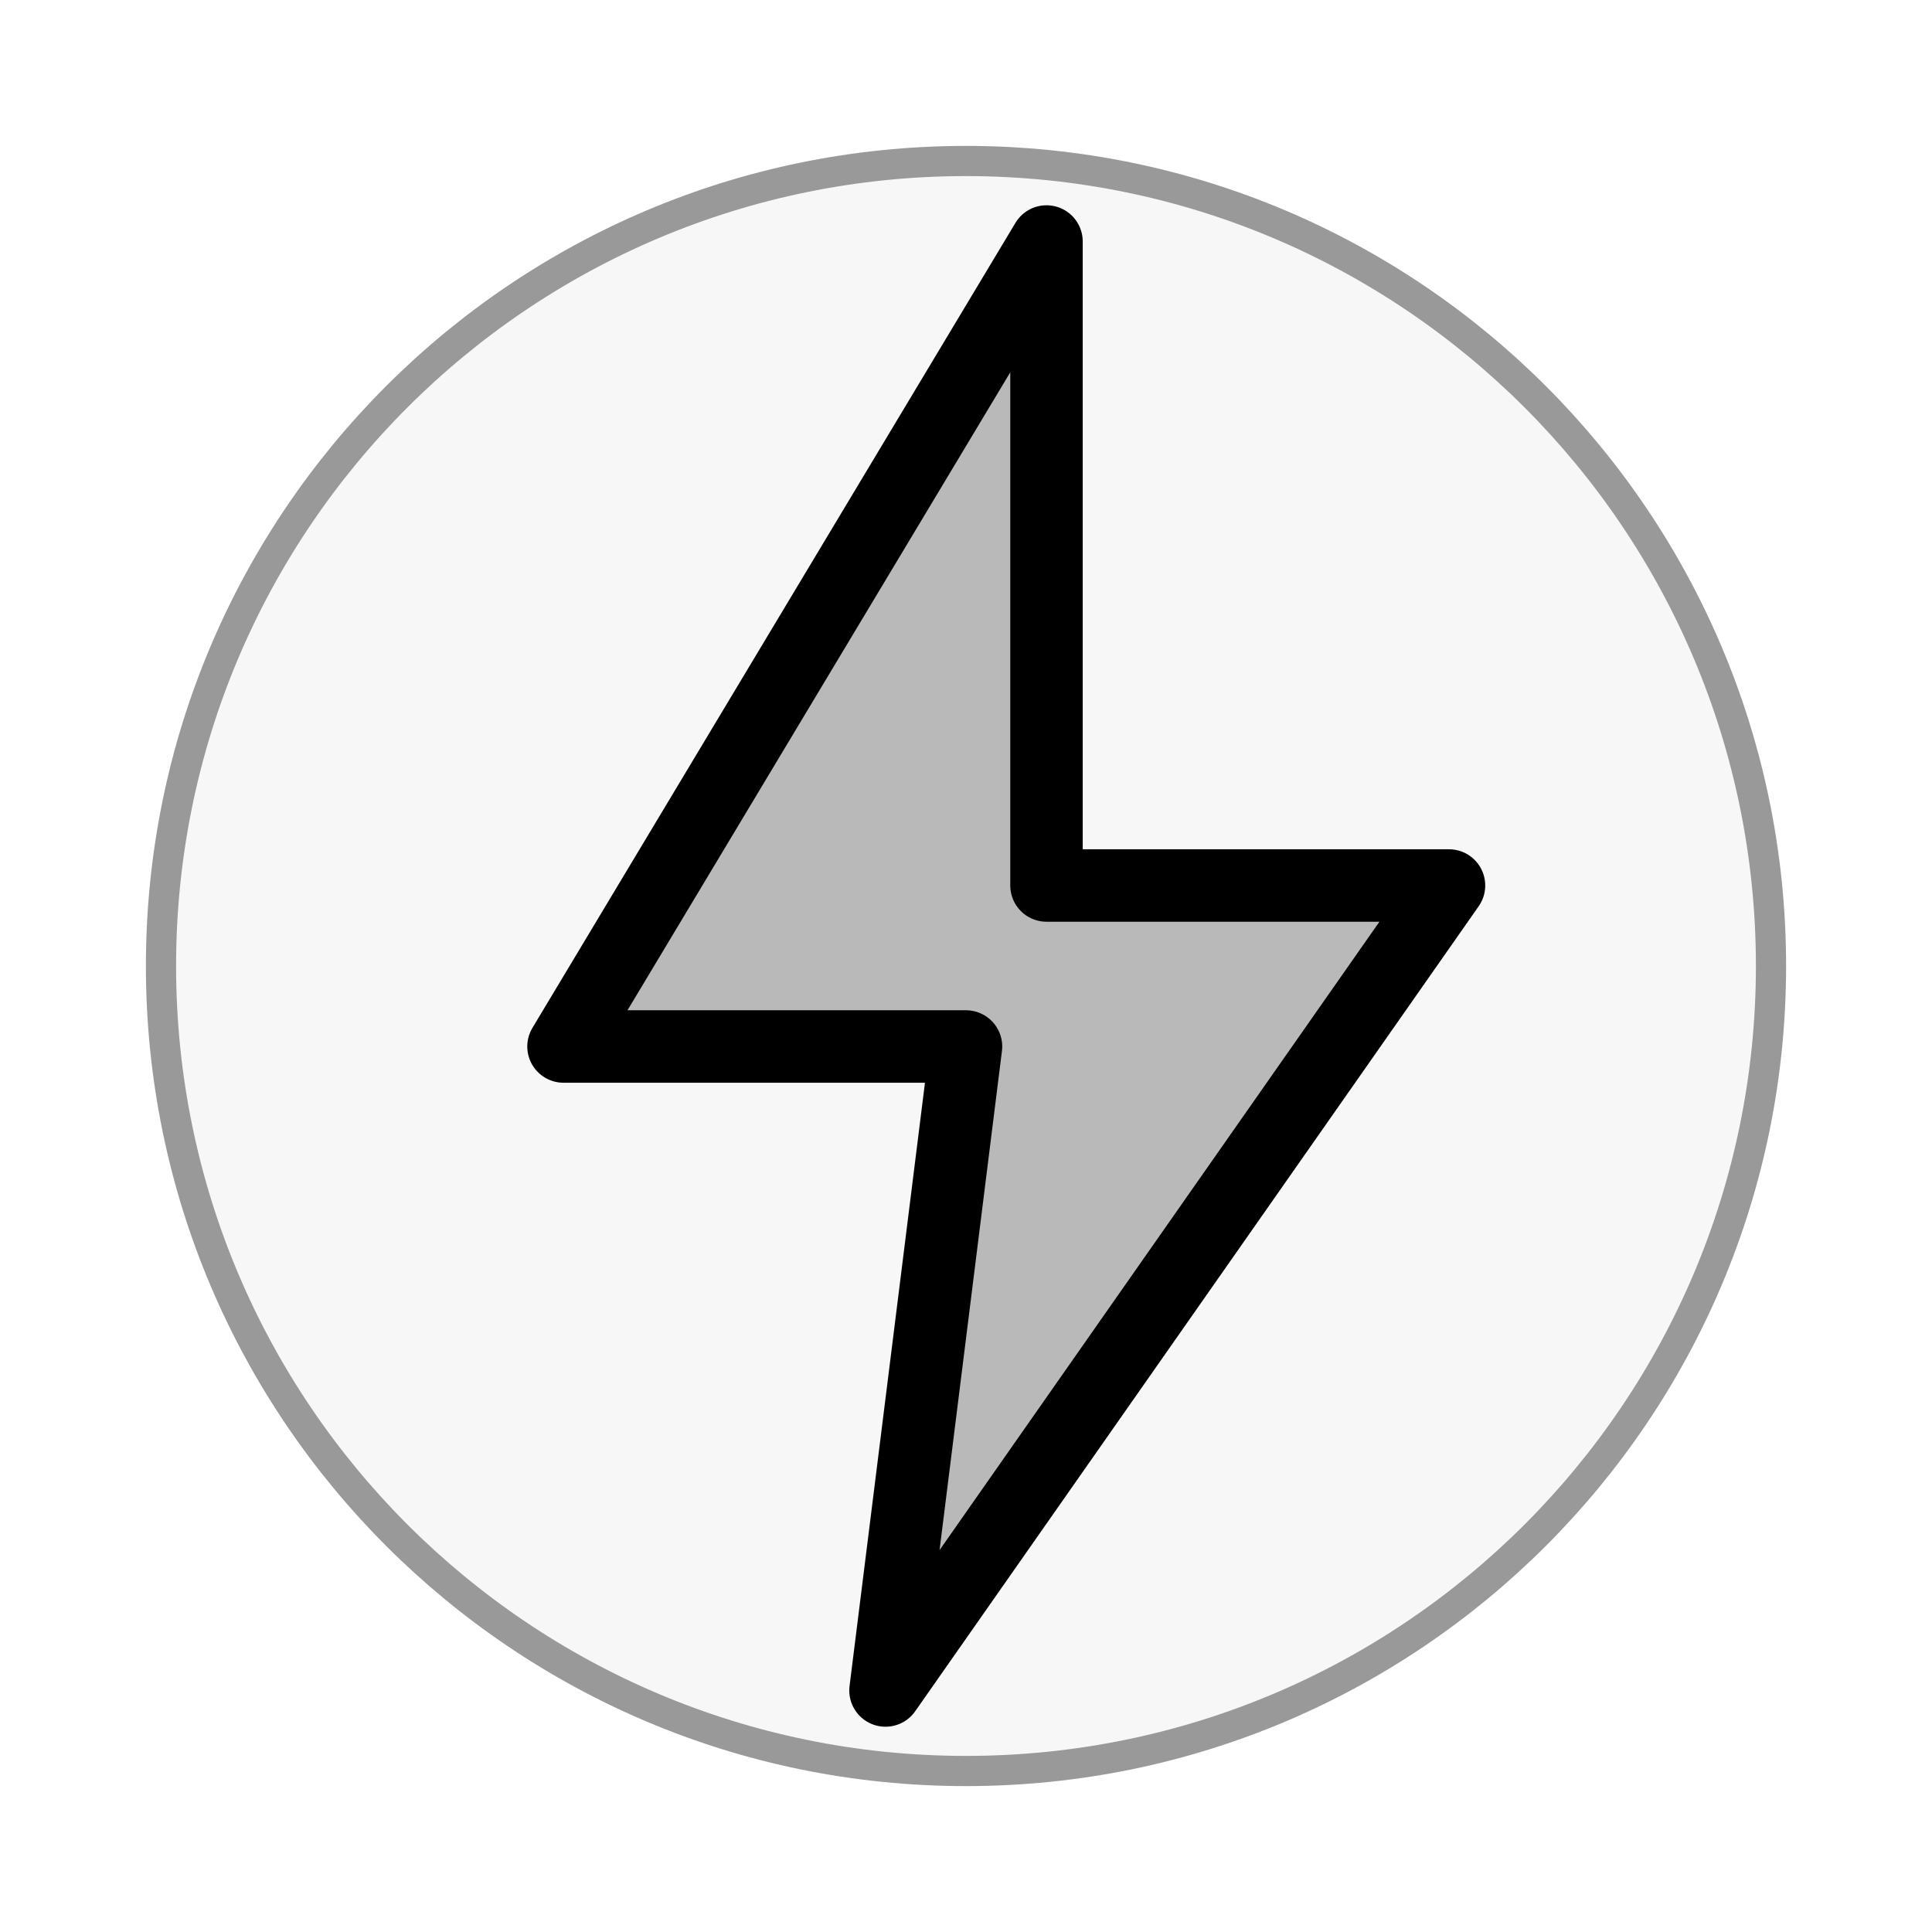
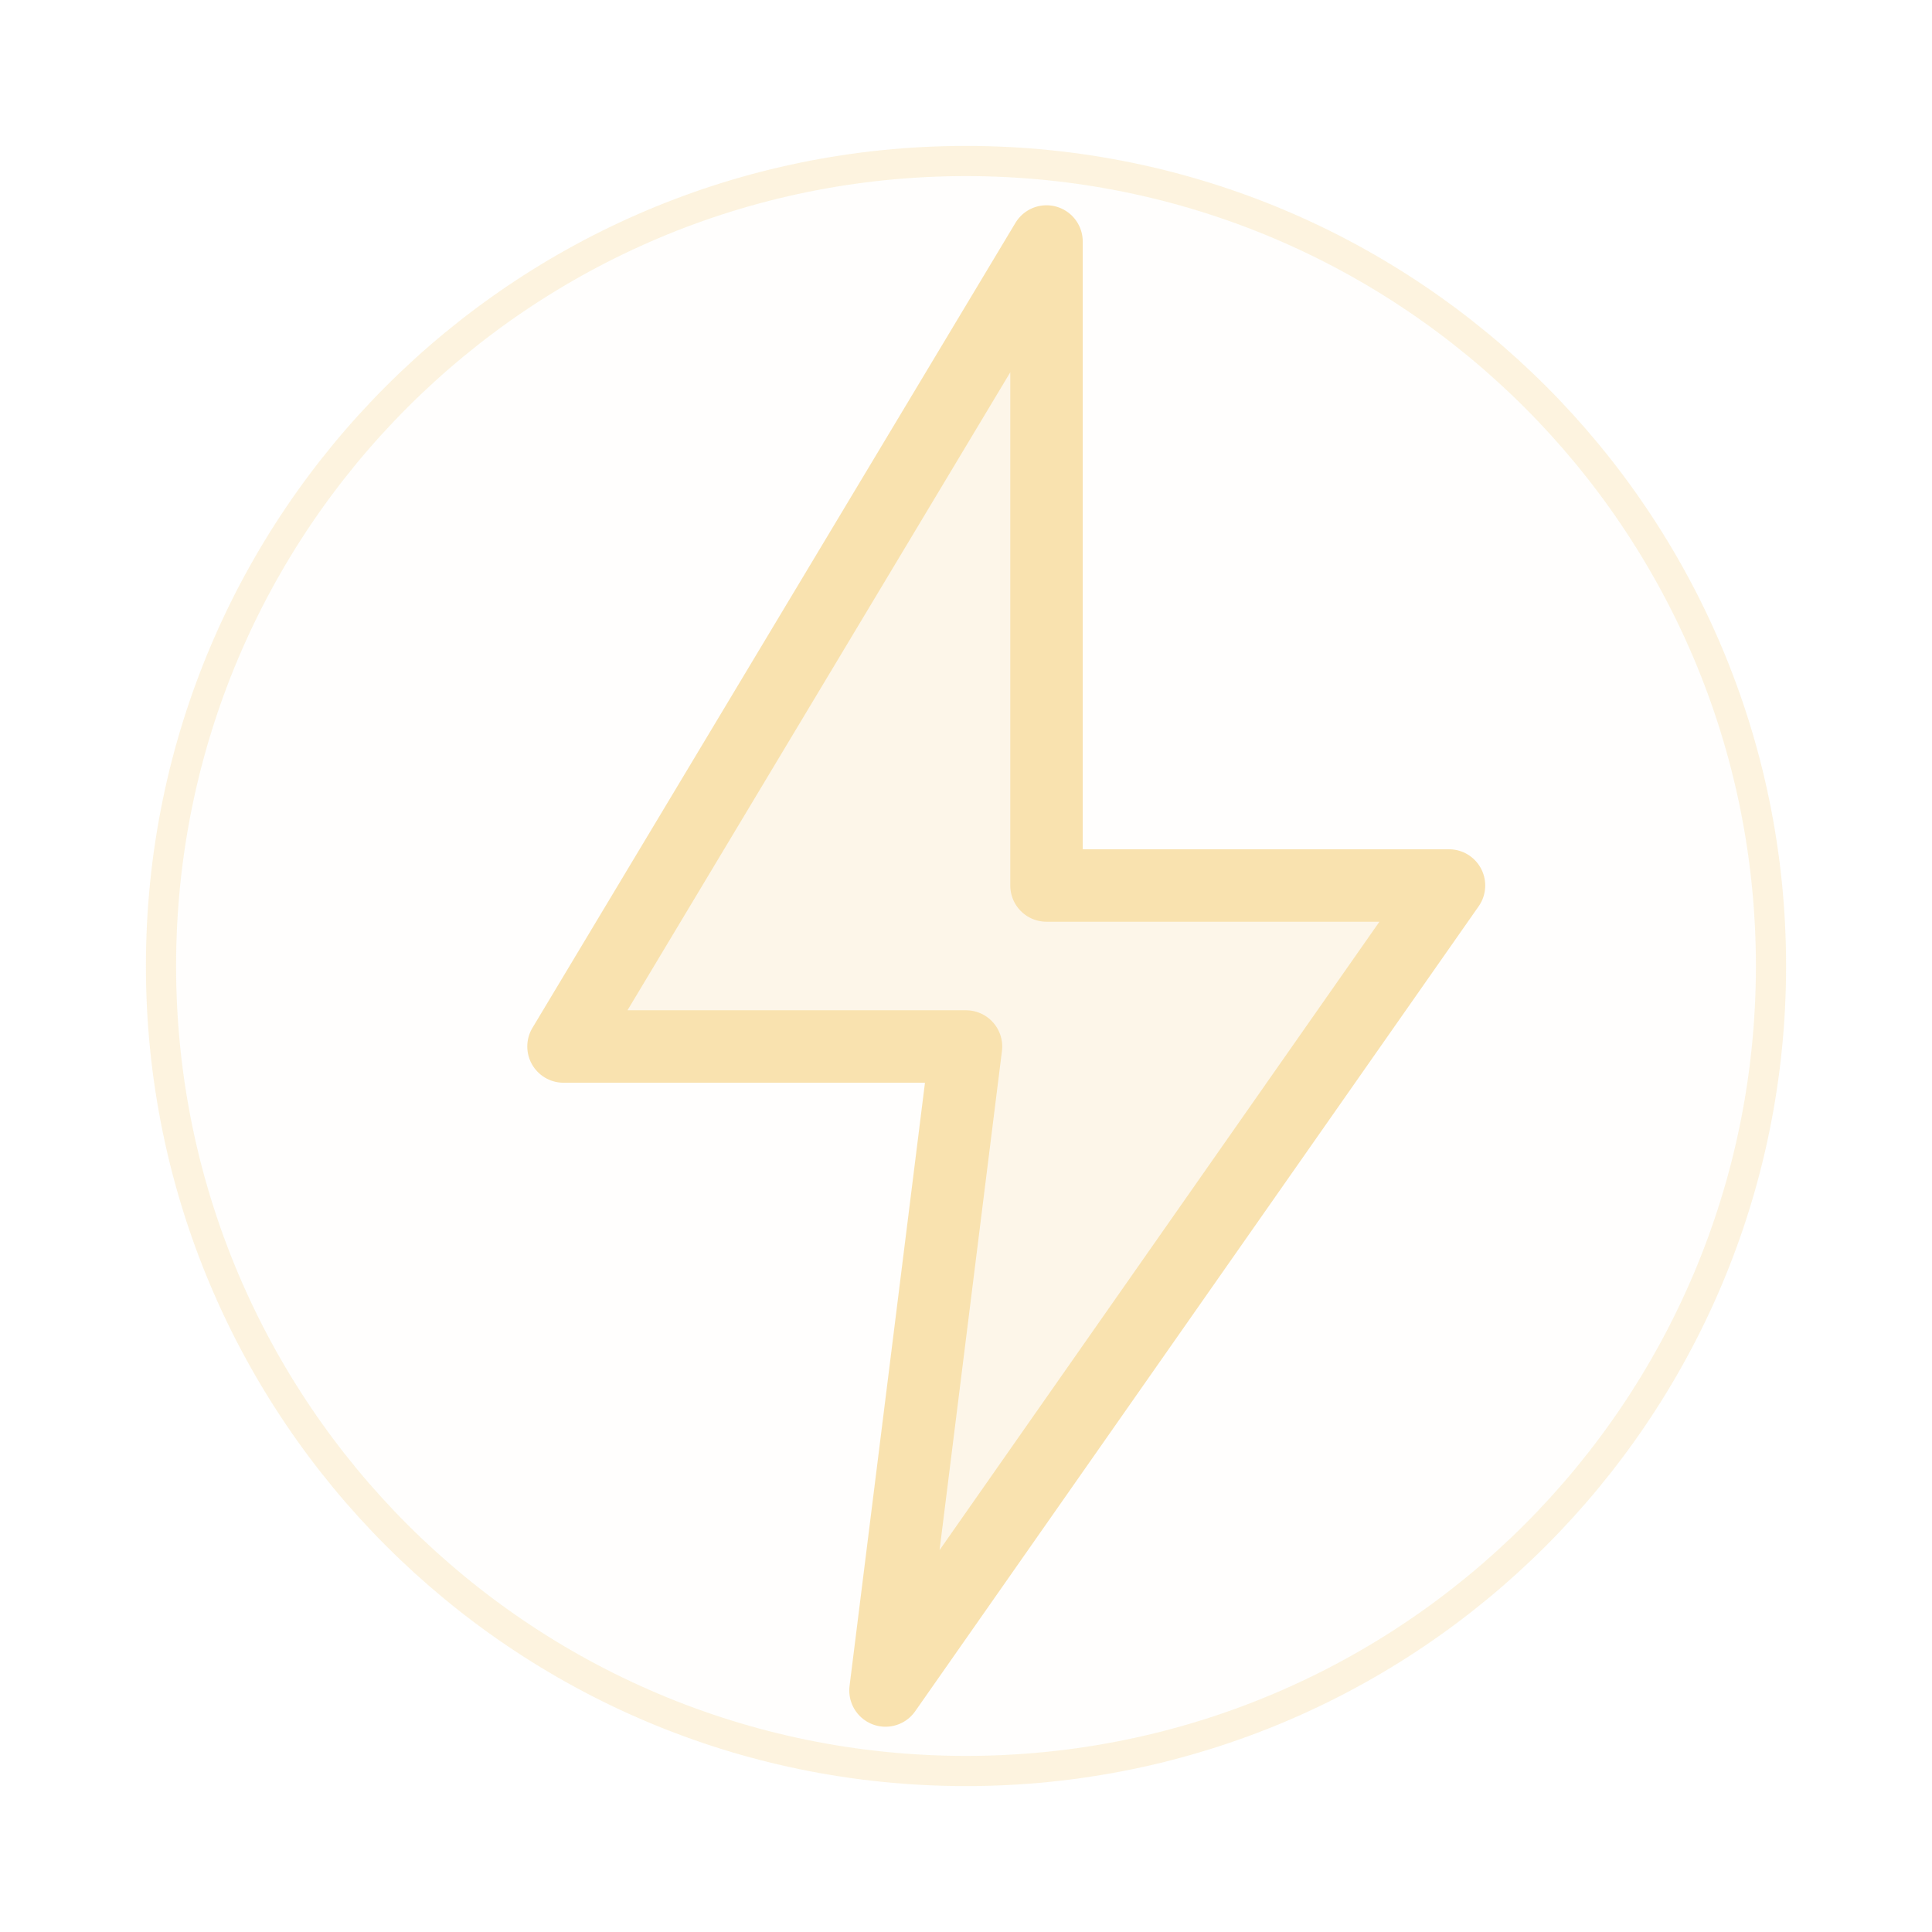
- <svg xmlns="http://www.w3.org/2000/svg" viewBox="0 0 48 48" fill="none" stroke-linecap="round" stroke-linejoin="round">
+ <svg xmlns="http://www.w3.org/2000/svg" viewBox="0 0 48 48" fill="none" stroke-linecap="round" stroke-linejoin="round" style="color: #F9E2AF">
  <circle cx="24" cy="24" r="20" fill="currentColor" fill-opacity="0.08" stroke="currentColor" stroke-width="0.75" opacity="0.4" />
  <path d="M26 6L14 26h10l-2 16 14-20H26L26 6z" fill="currentColor" fill-opacity="0.25" stroke="currentColor" stroke-width="1.8" stroke-linejoin="round" />
</svg>
